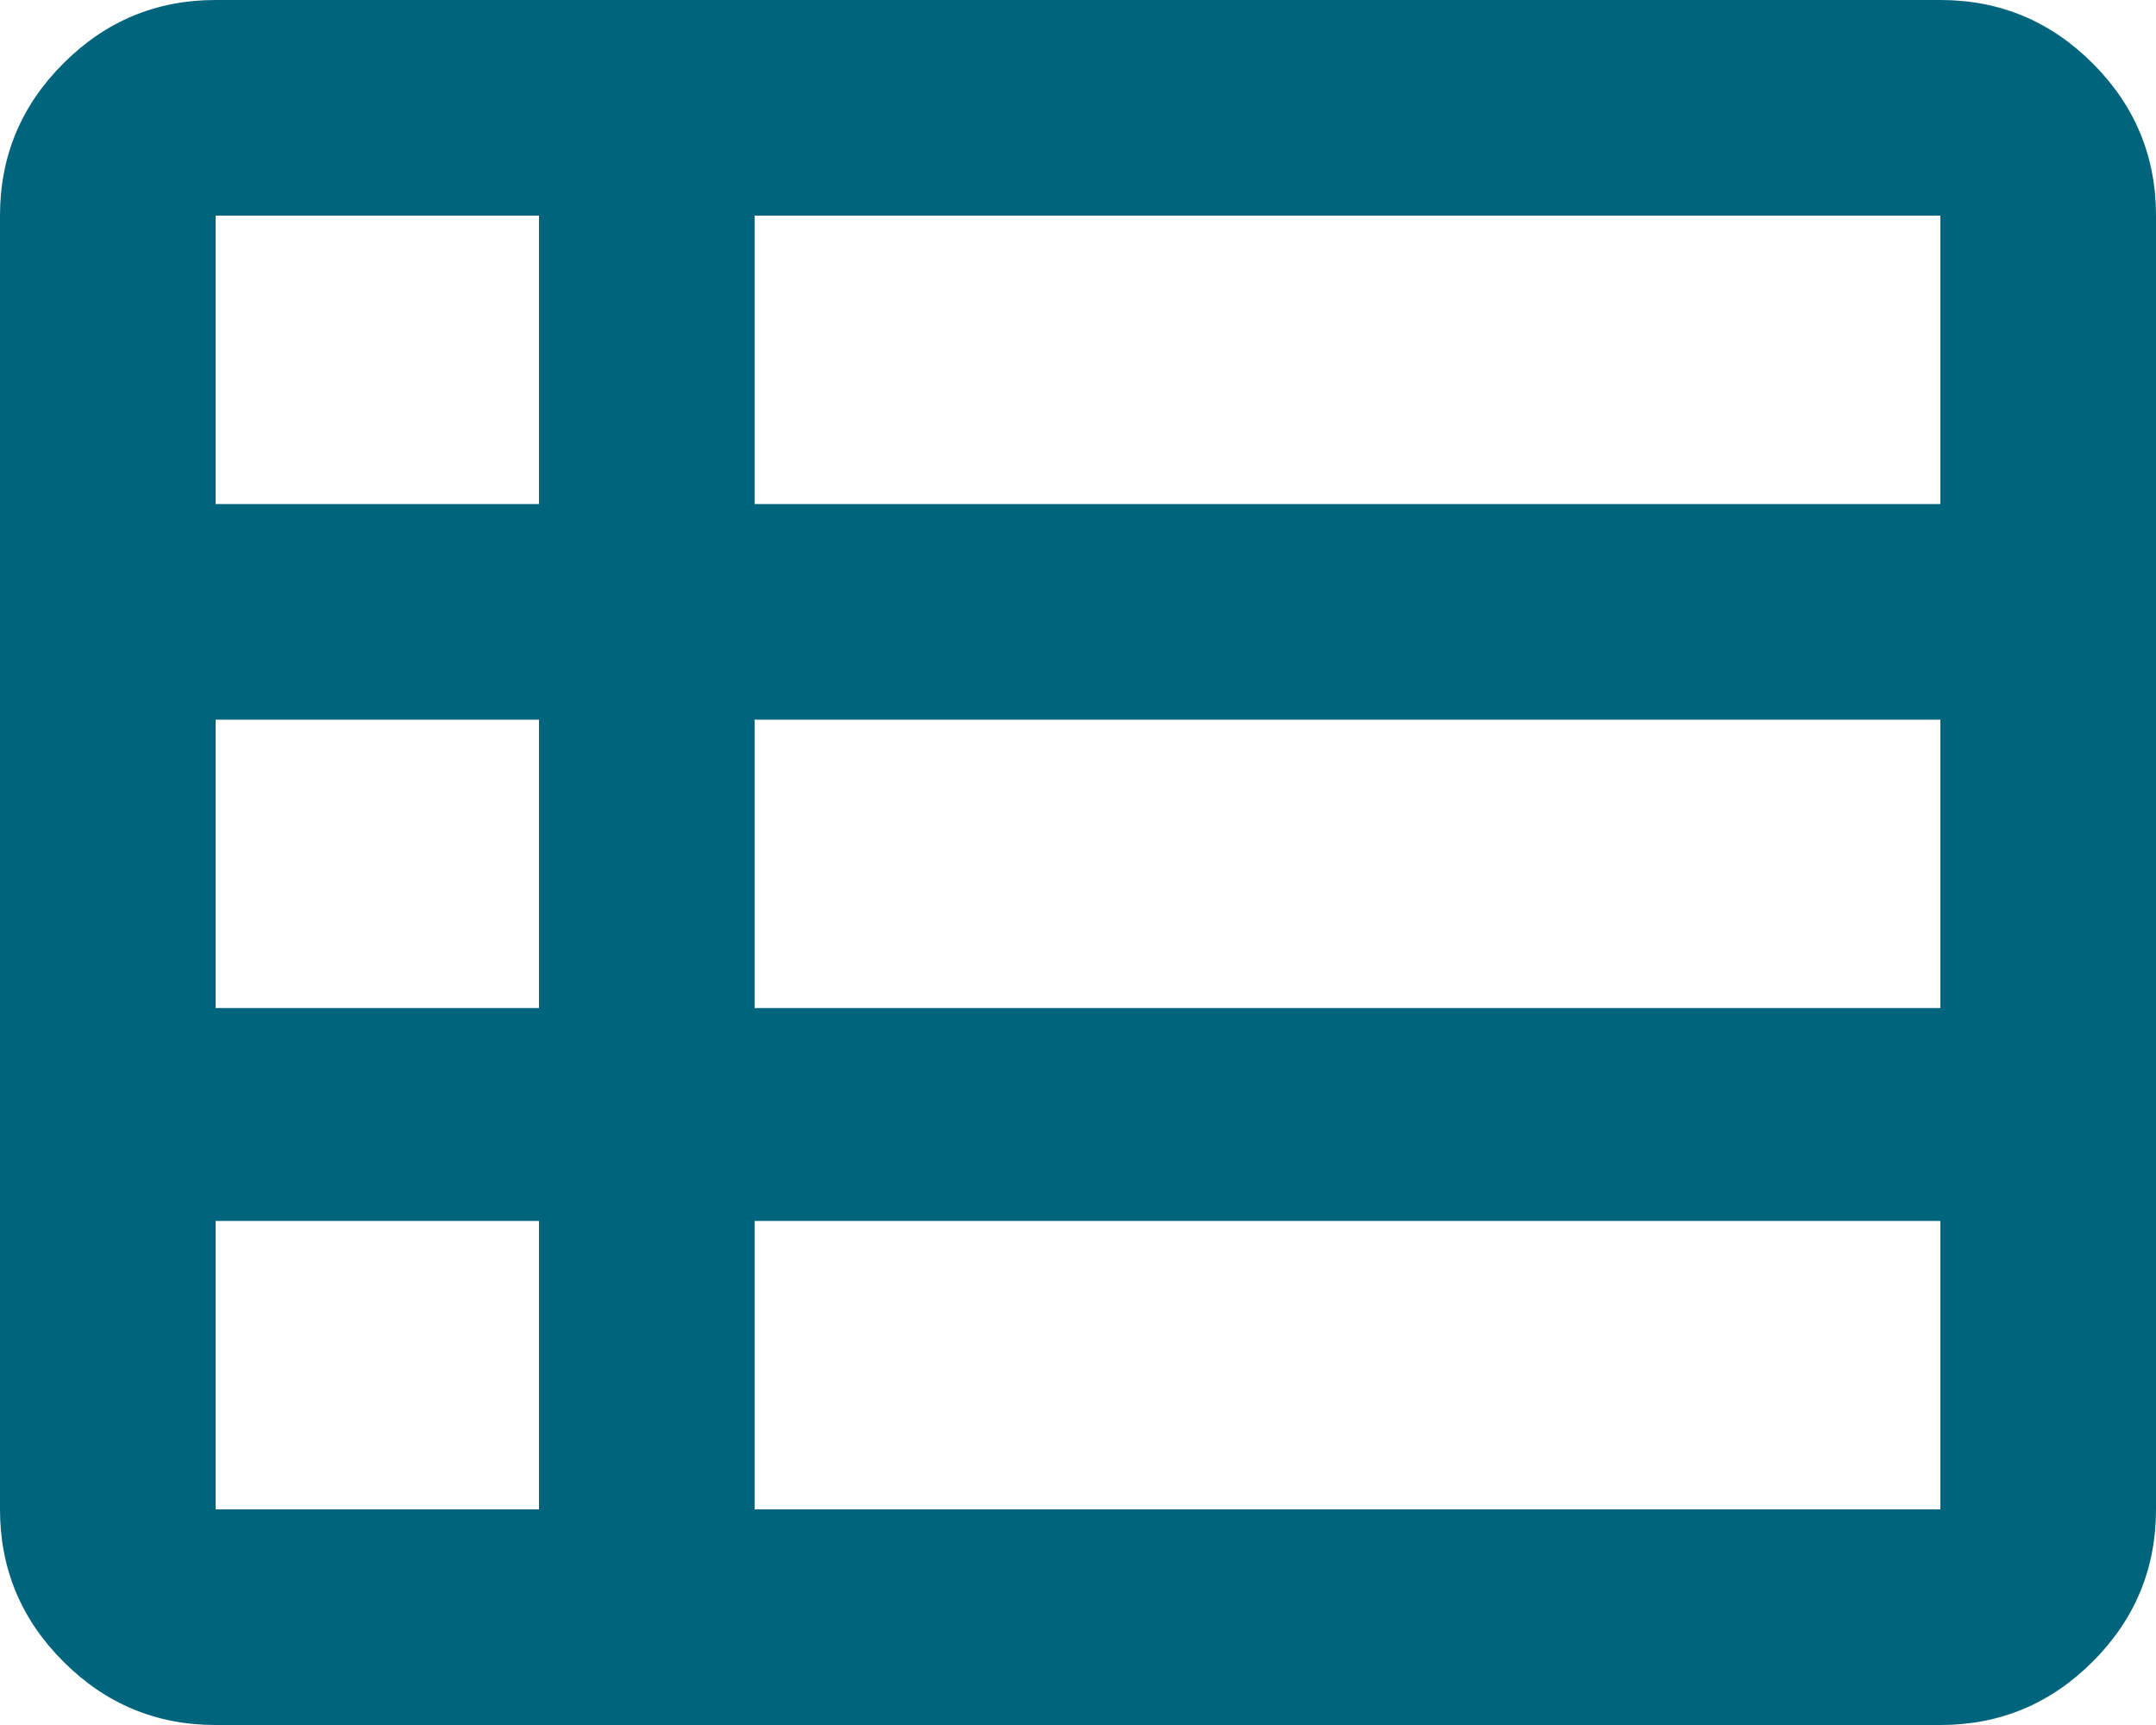
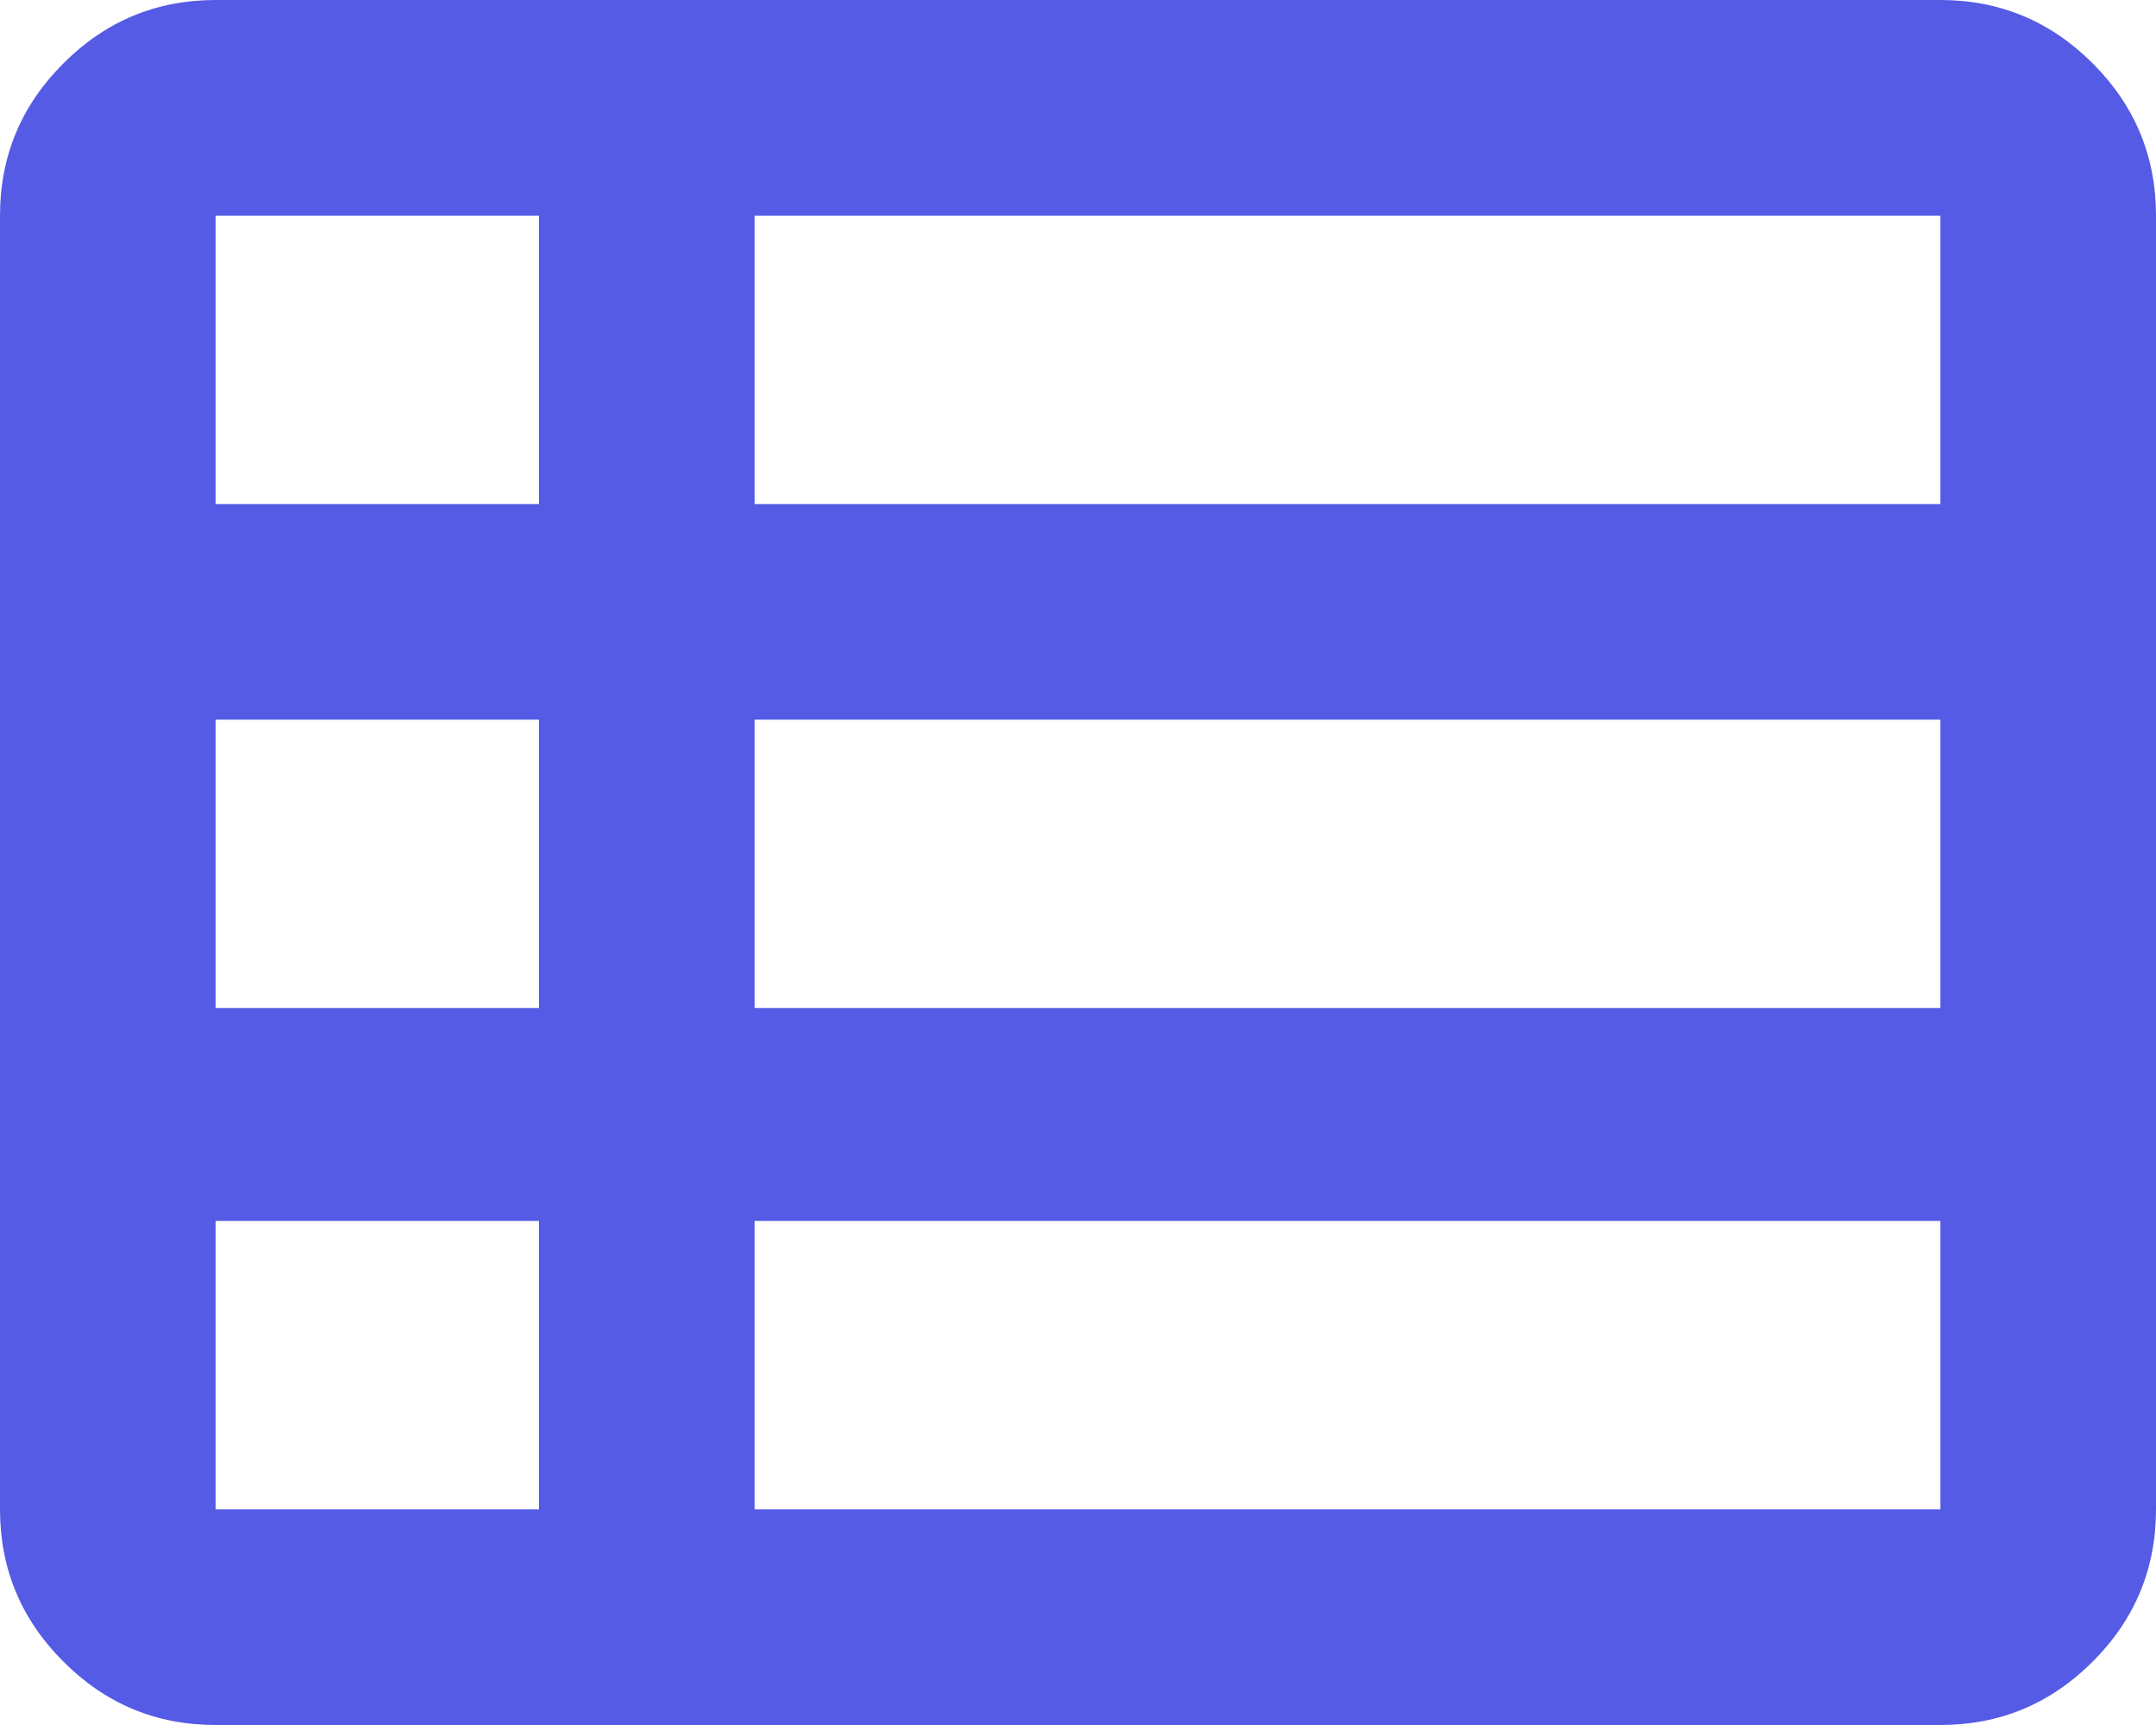
<svg xmlns="http://www.w3.org/2000/svg" width="20" height="16" viewBox="0 0 20 16" fill="none">
-   <path d="M7 14H18V11.325H7V14ZM2 4.675H5V2H2V4.675ZM2 9.35H5V6.675H2V9.35ZM2 14H5V11.325H2V14ZM7 9.35H18V6.675H7V9.35ZM7 4.675H18V2H7V4.675ZM2 16C1.45 16 0.979 15.804 0.588 15.412C0.196 15.021 0 14.55 0 14V2C0 1.45 0.196 0.979 0.588 0.588C0.979 0.196 1.45 0 2 0H18C18.55 0 19.021 0.196 19.413 0.588C19.804 0.979 20 1.45 20 2V14C20 14.55 19.804 15.021 19.413 15.412C19.021 15.804 18.55 16 18 16H2Z" fill="#00647D" />
+   <path d="M7 14H18V11.325H7V14ZM2 4.675H5V2H2V4.675ZM2 9.35H5V6.675H2V9.35ZM2 14H5V11.325H2V14ZM7 9.35H18V6.675H7V9.35ZM7 4.675H18V2H7V4.675ZM2 16C1.45 16 0.979 15.804 0.588 15.412C0.196 15.021 0 14.55 0 14V2C0 1.45 0.196 0.979 0.588 0.588C0.979 0.196 1.45 0 2 0H18C18.55 0 19.021 0.196 19.413 0.588C19.804 0.979 20 1.45 20 2V14C20 14.55 19.804 15.021 19.413 15.412C19.021 15.804 18.55 16 18 16H2Z" fill="#555BE4" />
</svg>
